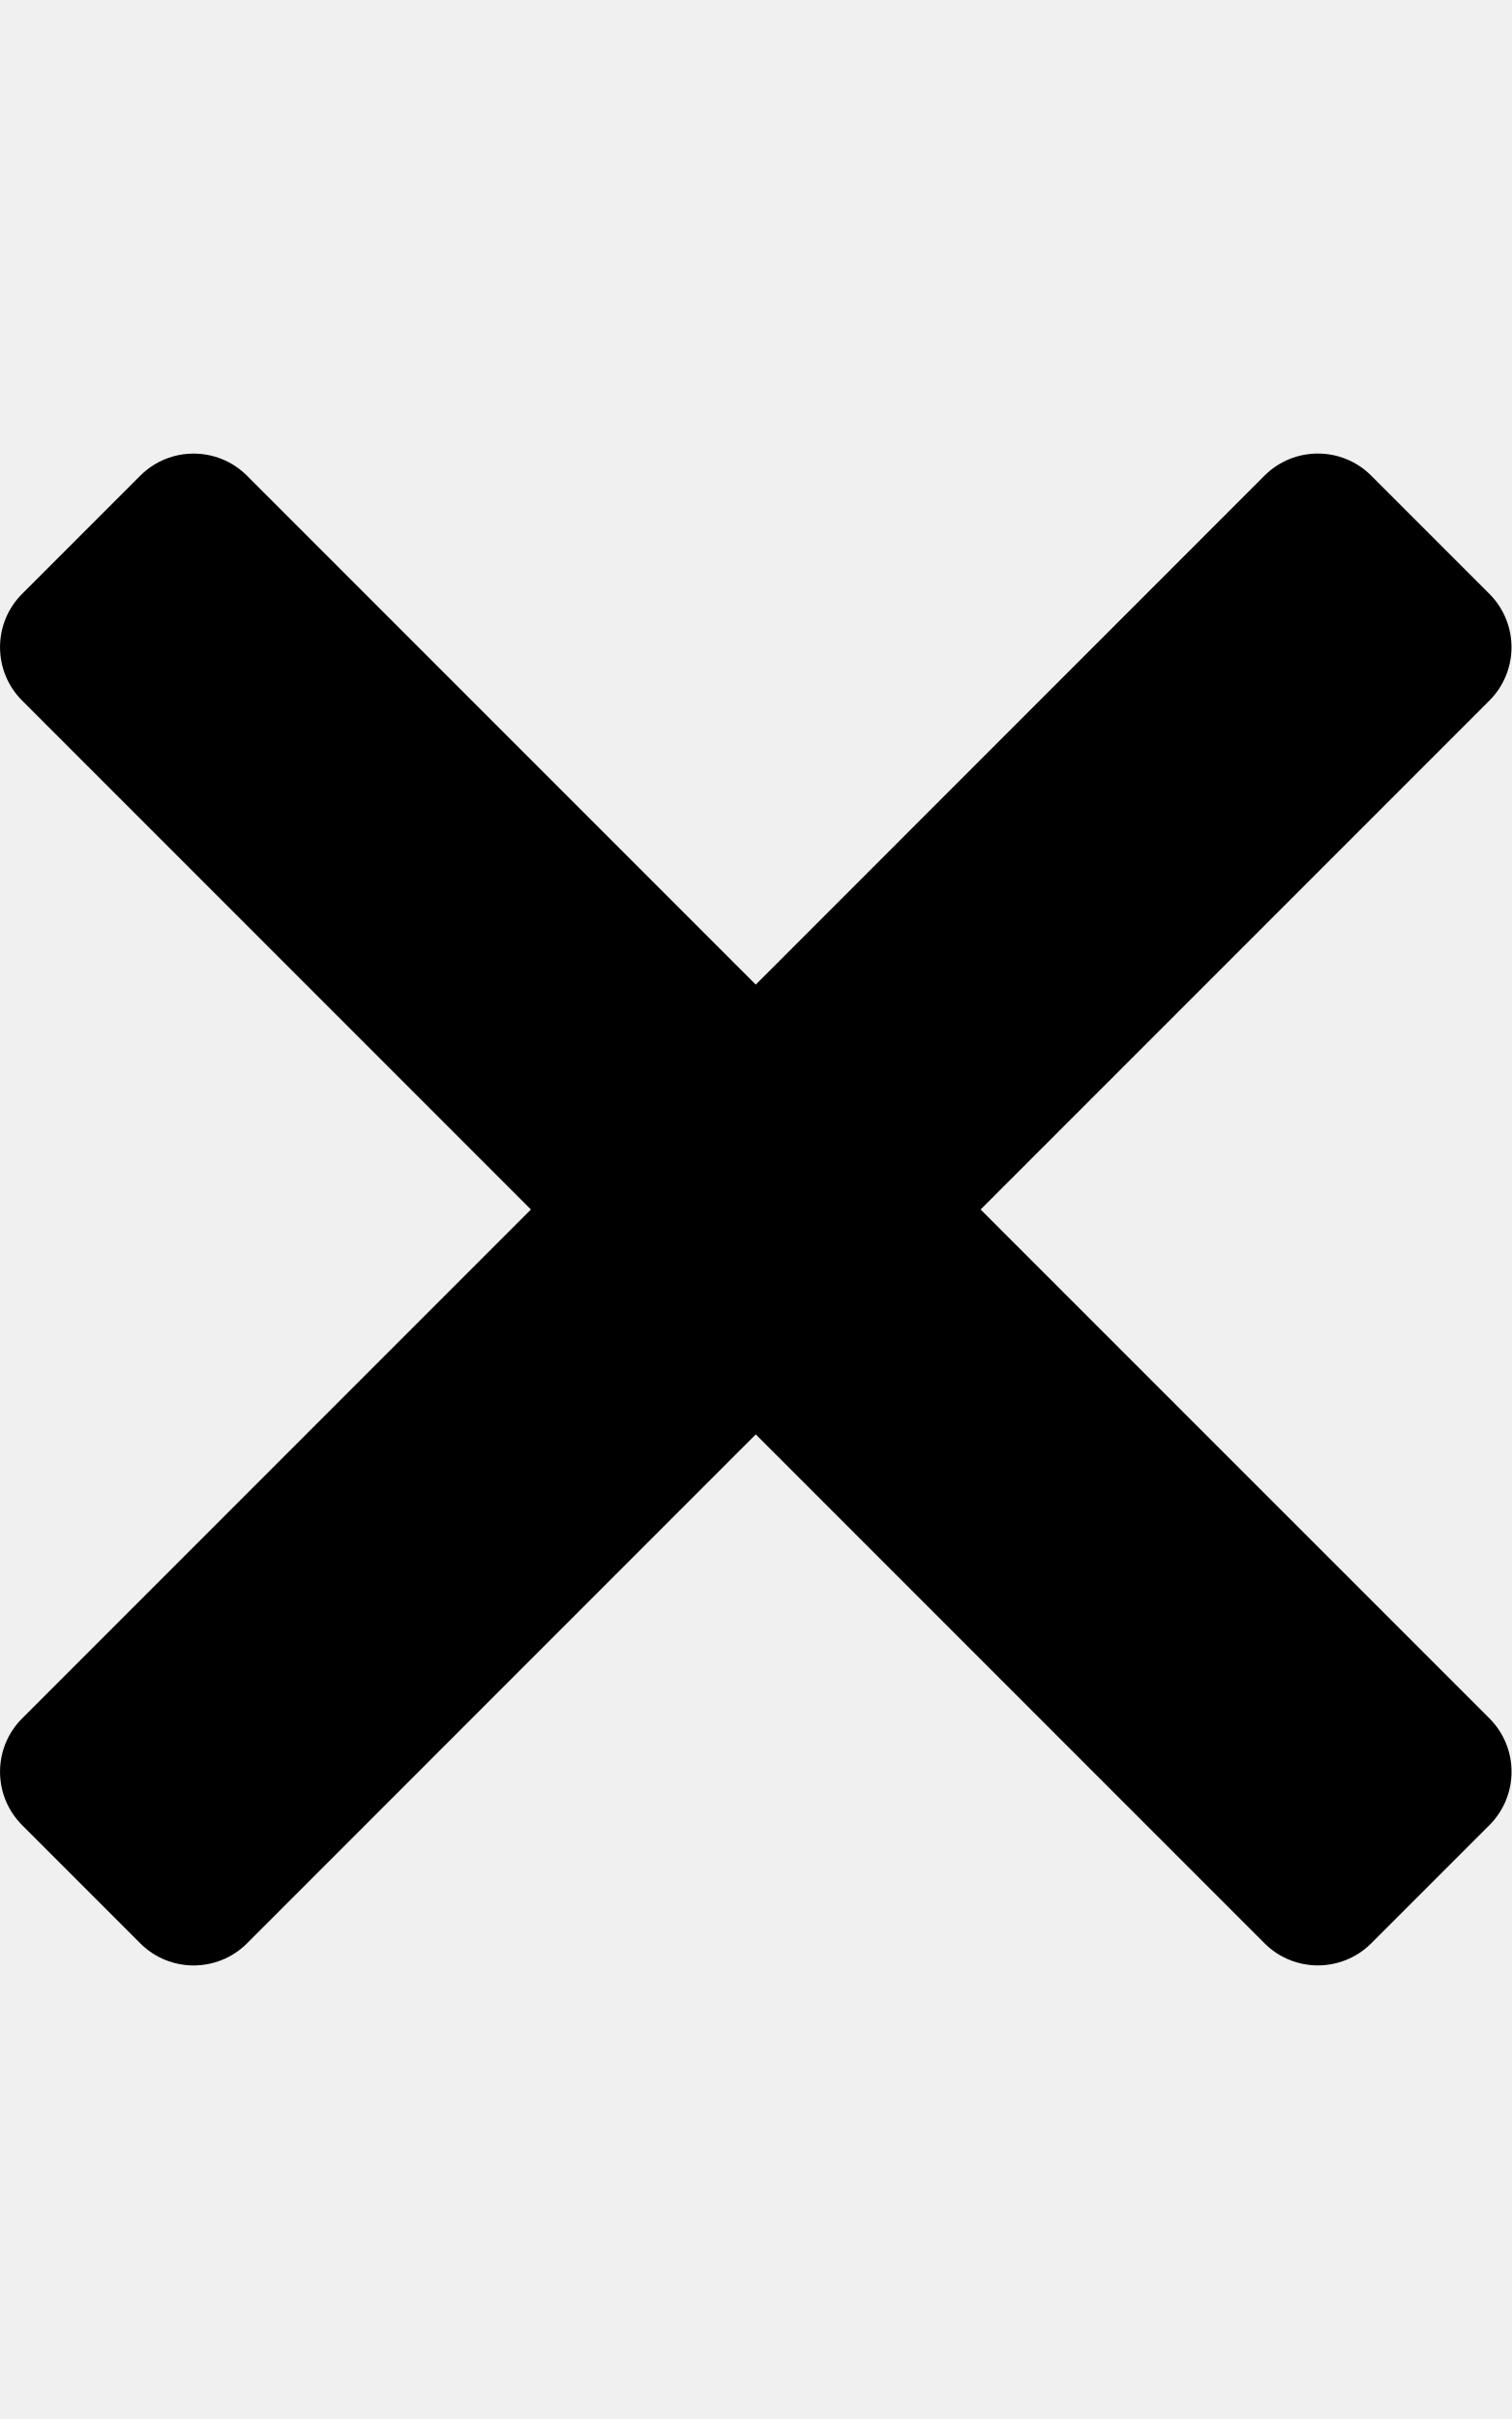
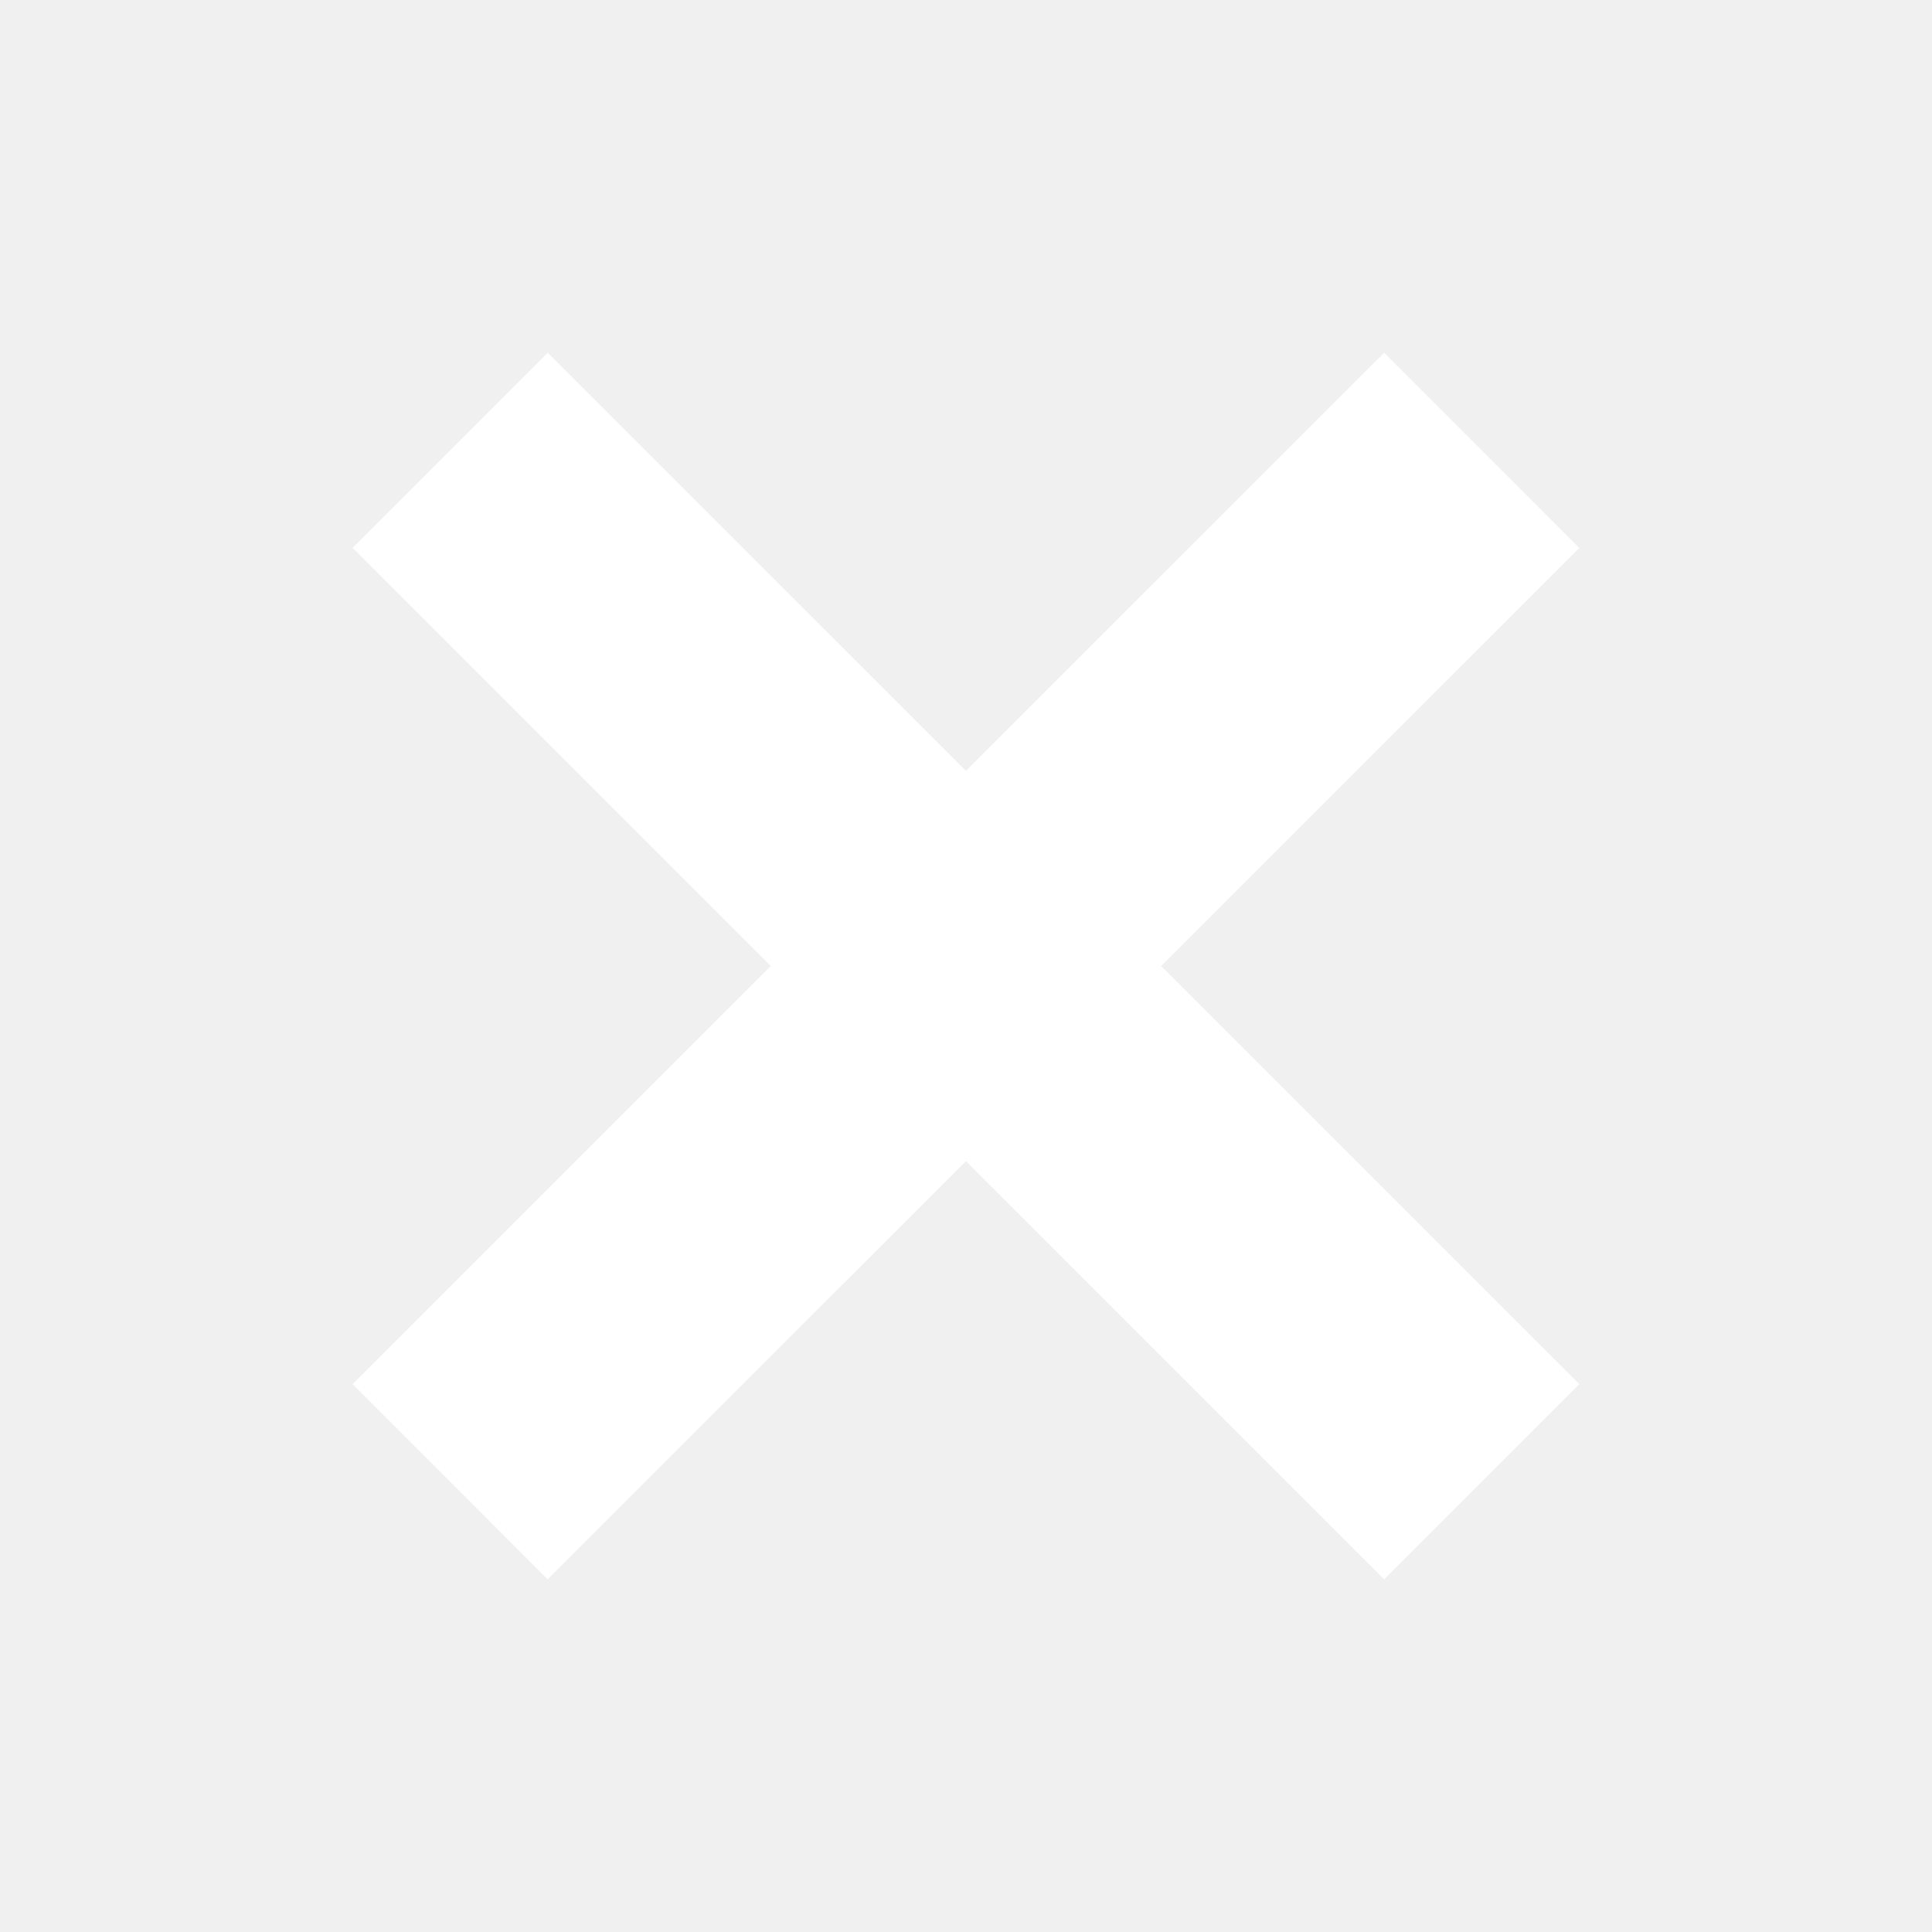
- <svg xmlns="http://www.w3.org/2000/svg" aria-hidden="true" focusable="false" data-prefix="far" data-icon="times" role="img" viewBox="0 0 320 512" class="svg-inline--fa fa-times fa-w-10 fa-3x">
-   <path fill="currentColor" d="M207.6 256l107.72-107.72c6.23-6.23 6.23-16.34 0-22.58l-25.03-25.03c-6.23-6.23-16.34-6.23-22.58 0L160 208.4 52.28 100.68c-6.23-6.23-16.34-6.23-22.58 0L4.68 125.7c-6.23 6.23-6.23 16.34 0 22.58L112.4 256 4.68 363.72c-6.23 6.23-6.23 16.34 0 22.58l25.03 25.03c6.23 6.23 16.34 6.23 22.58 0L160 303.6l107.72 107.72c6.23 6.23 16.34 6.23 22.58 0l25.03-25.03c6.23-6.23 6.23-16.34 0-22.58L207.6 256z" class="" />
+ <svg xmlns="http://www.w3.org/2000/svg" width="14" height="14" viewBox="0 0 14 14" fill="none">
+   <path d="M3.969 3.97L10.03 10.03" stroke="white" stroke-width="2" stroke-linecap="square" />
+   <path d="M3.969 10.03L10.03 3.97" stroke="white" stroke-width="2" stroke-linecap="square" />
</svg>
